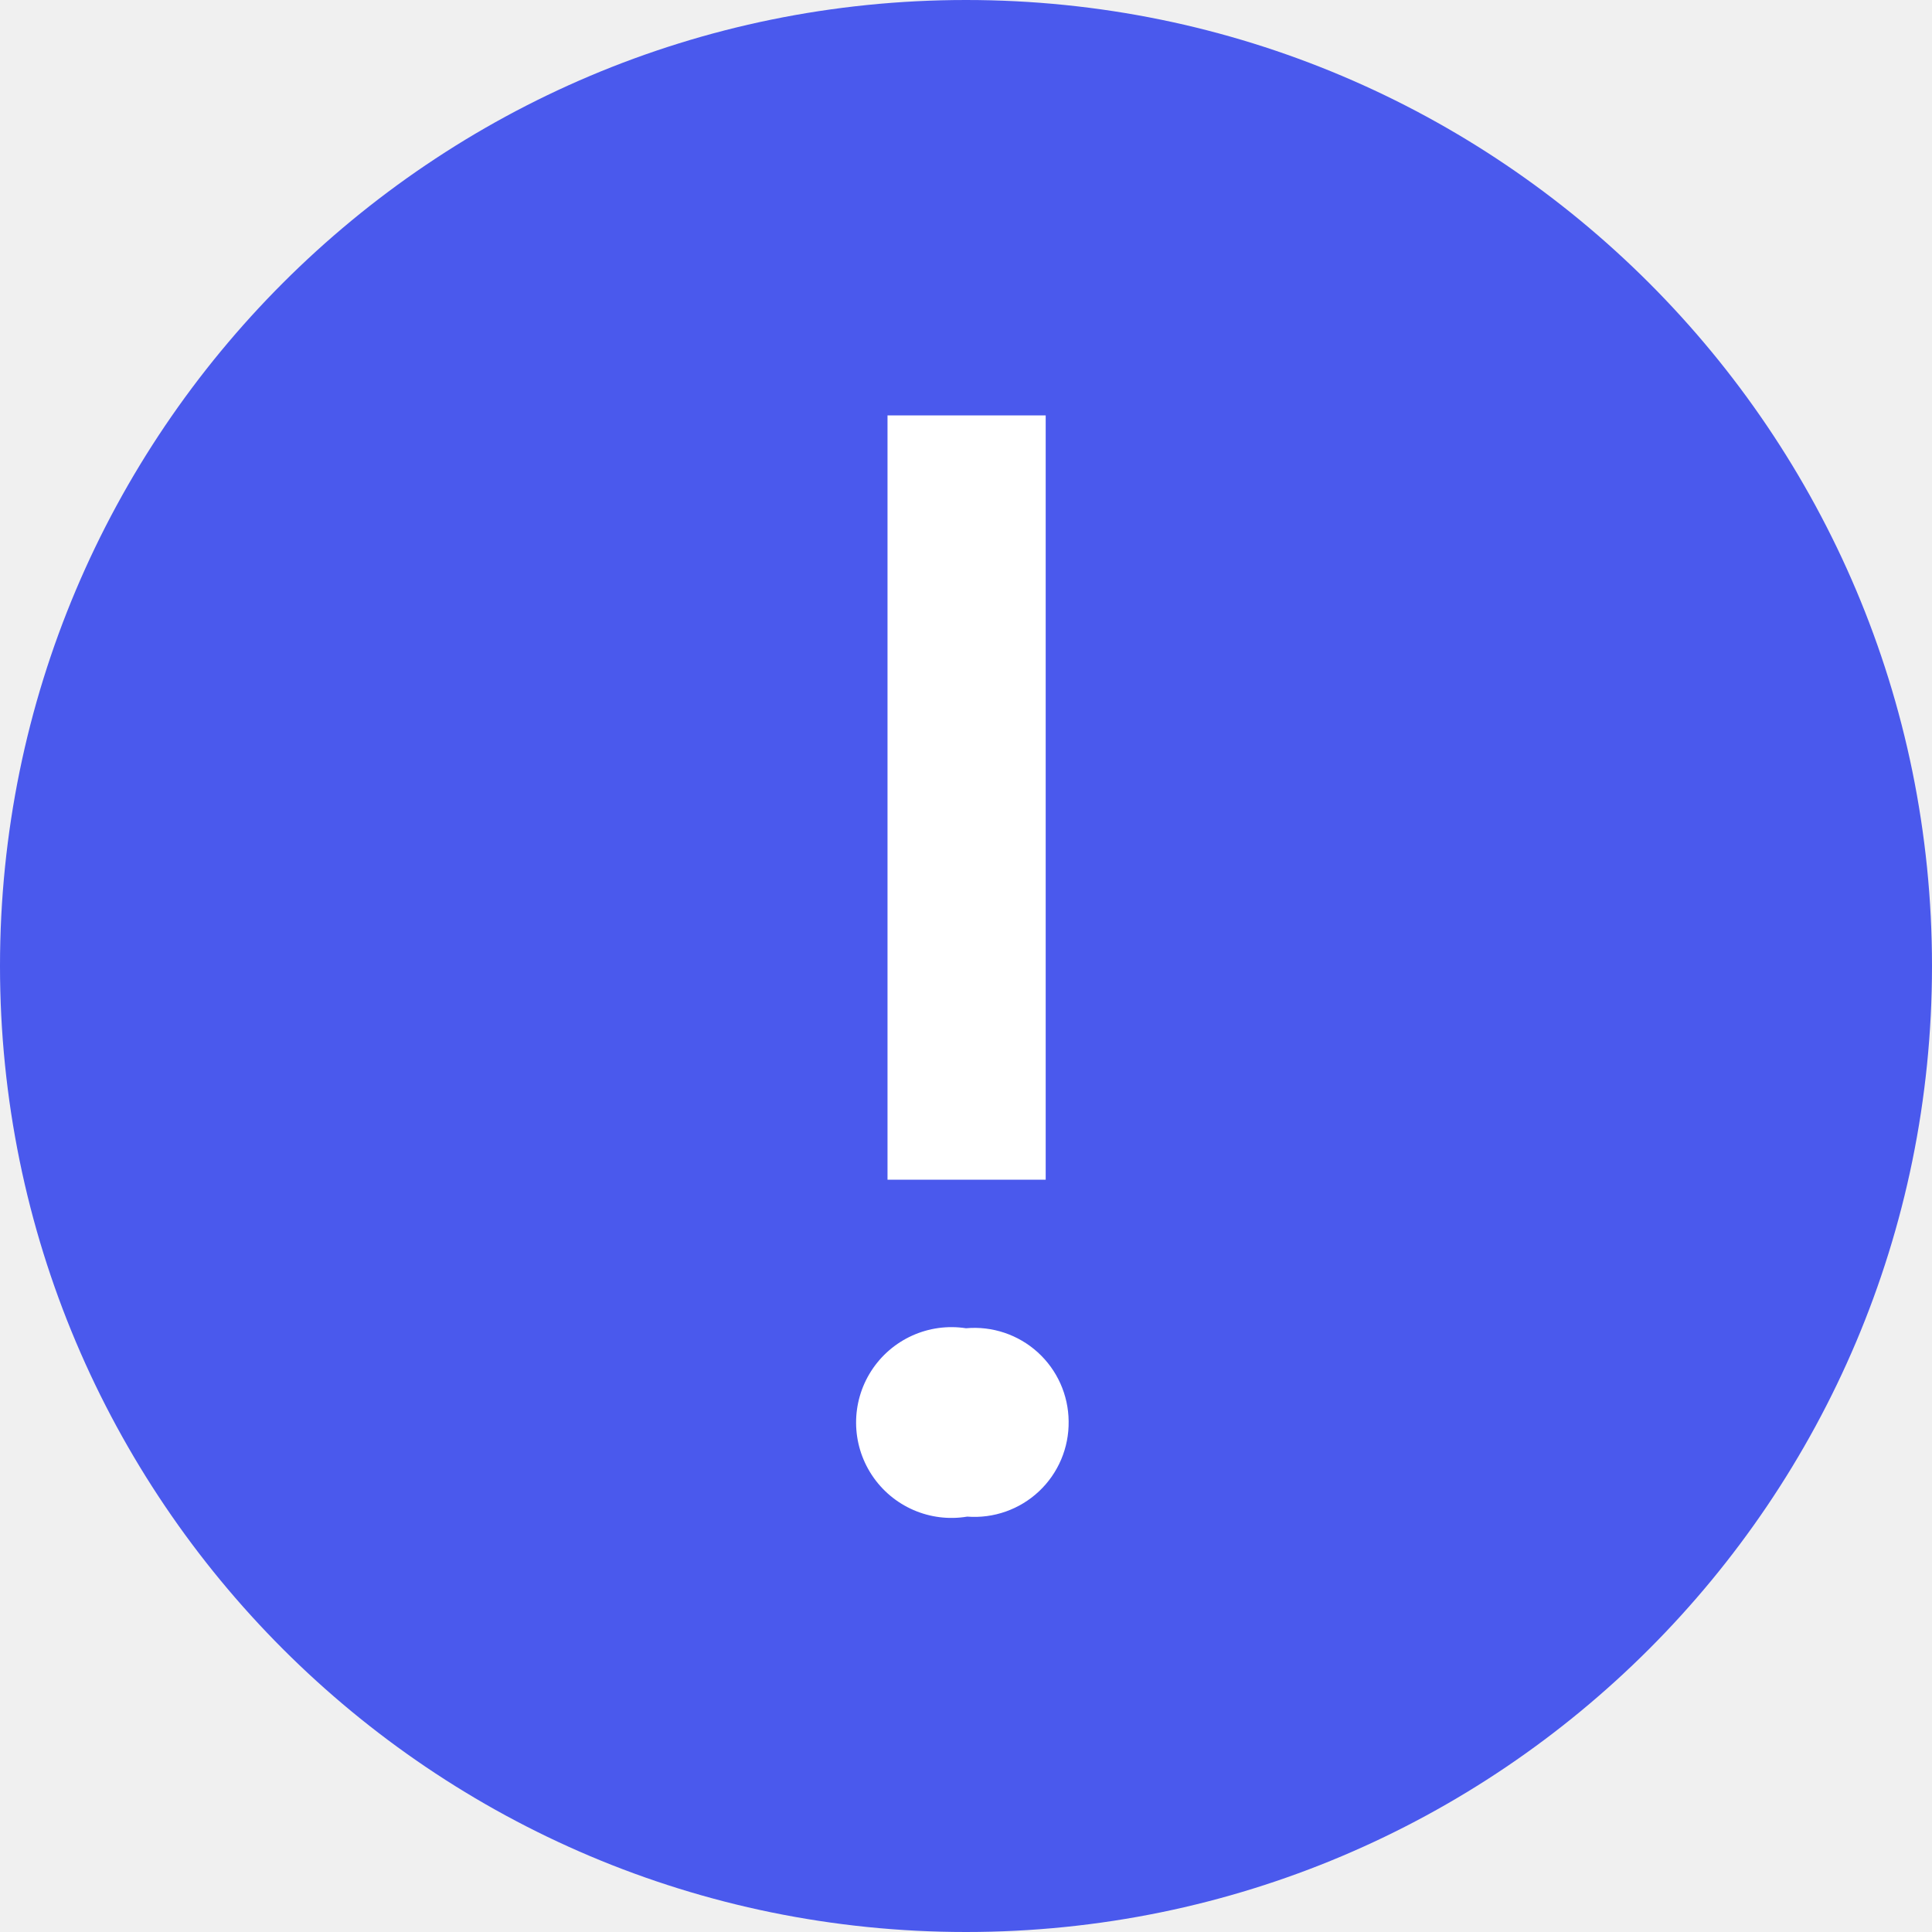
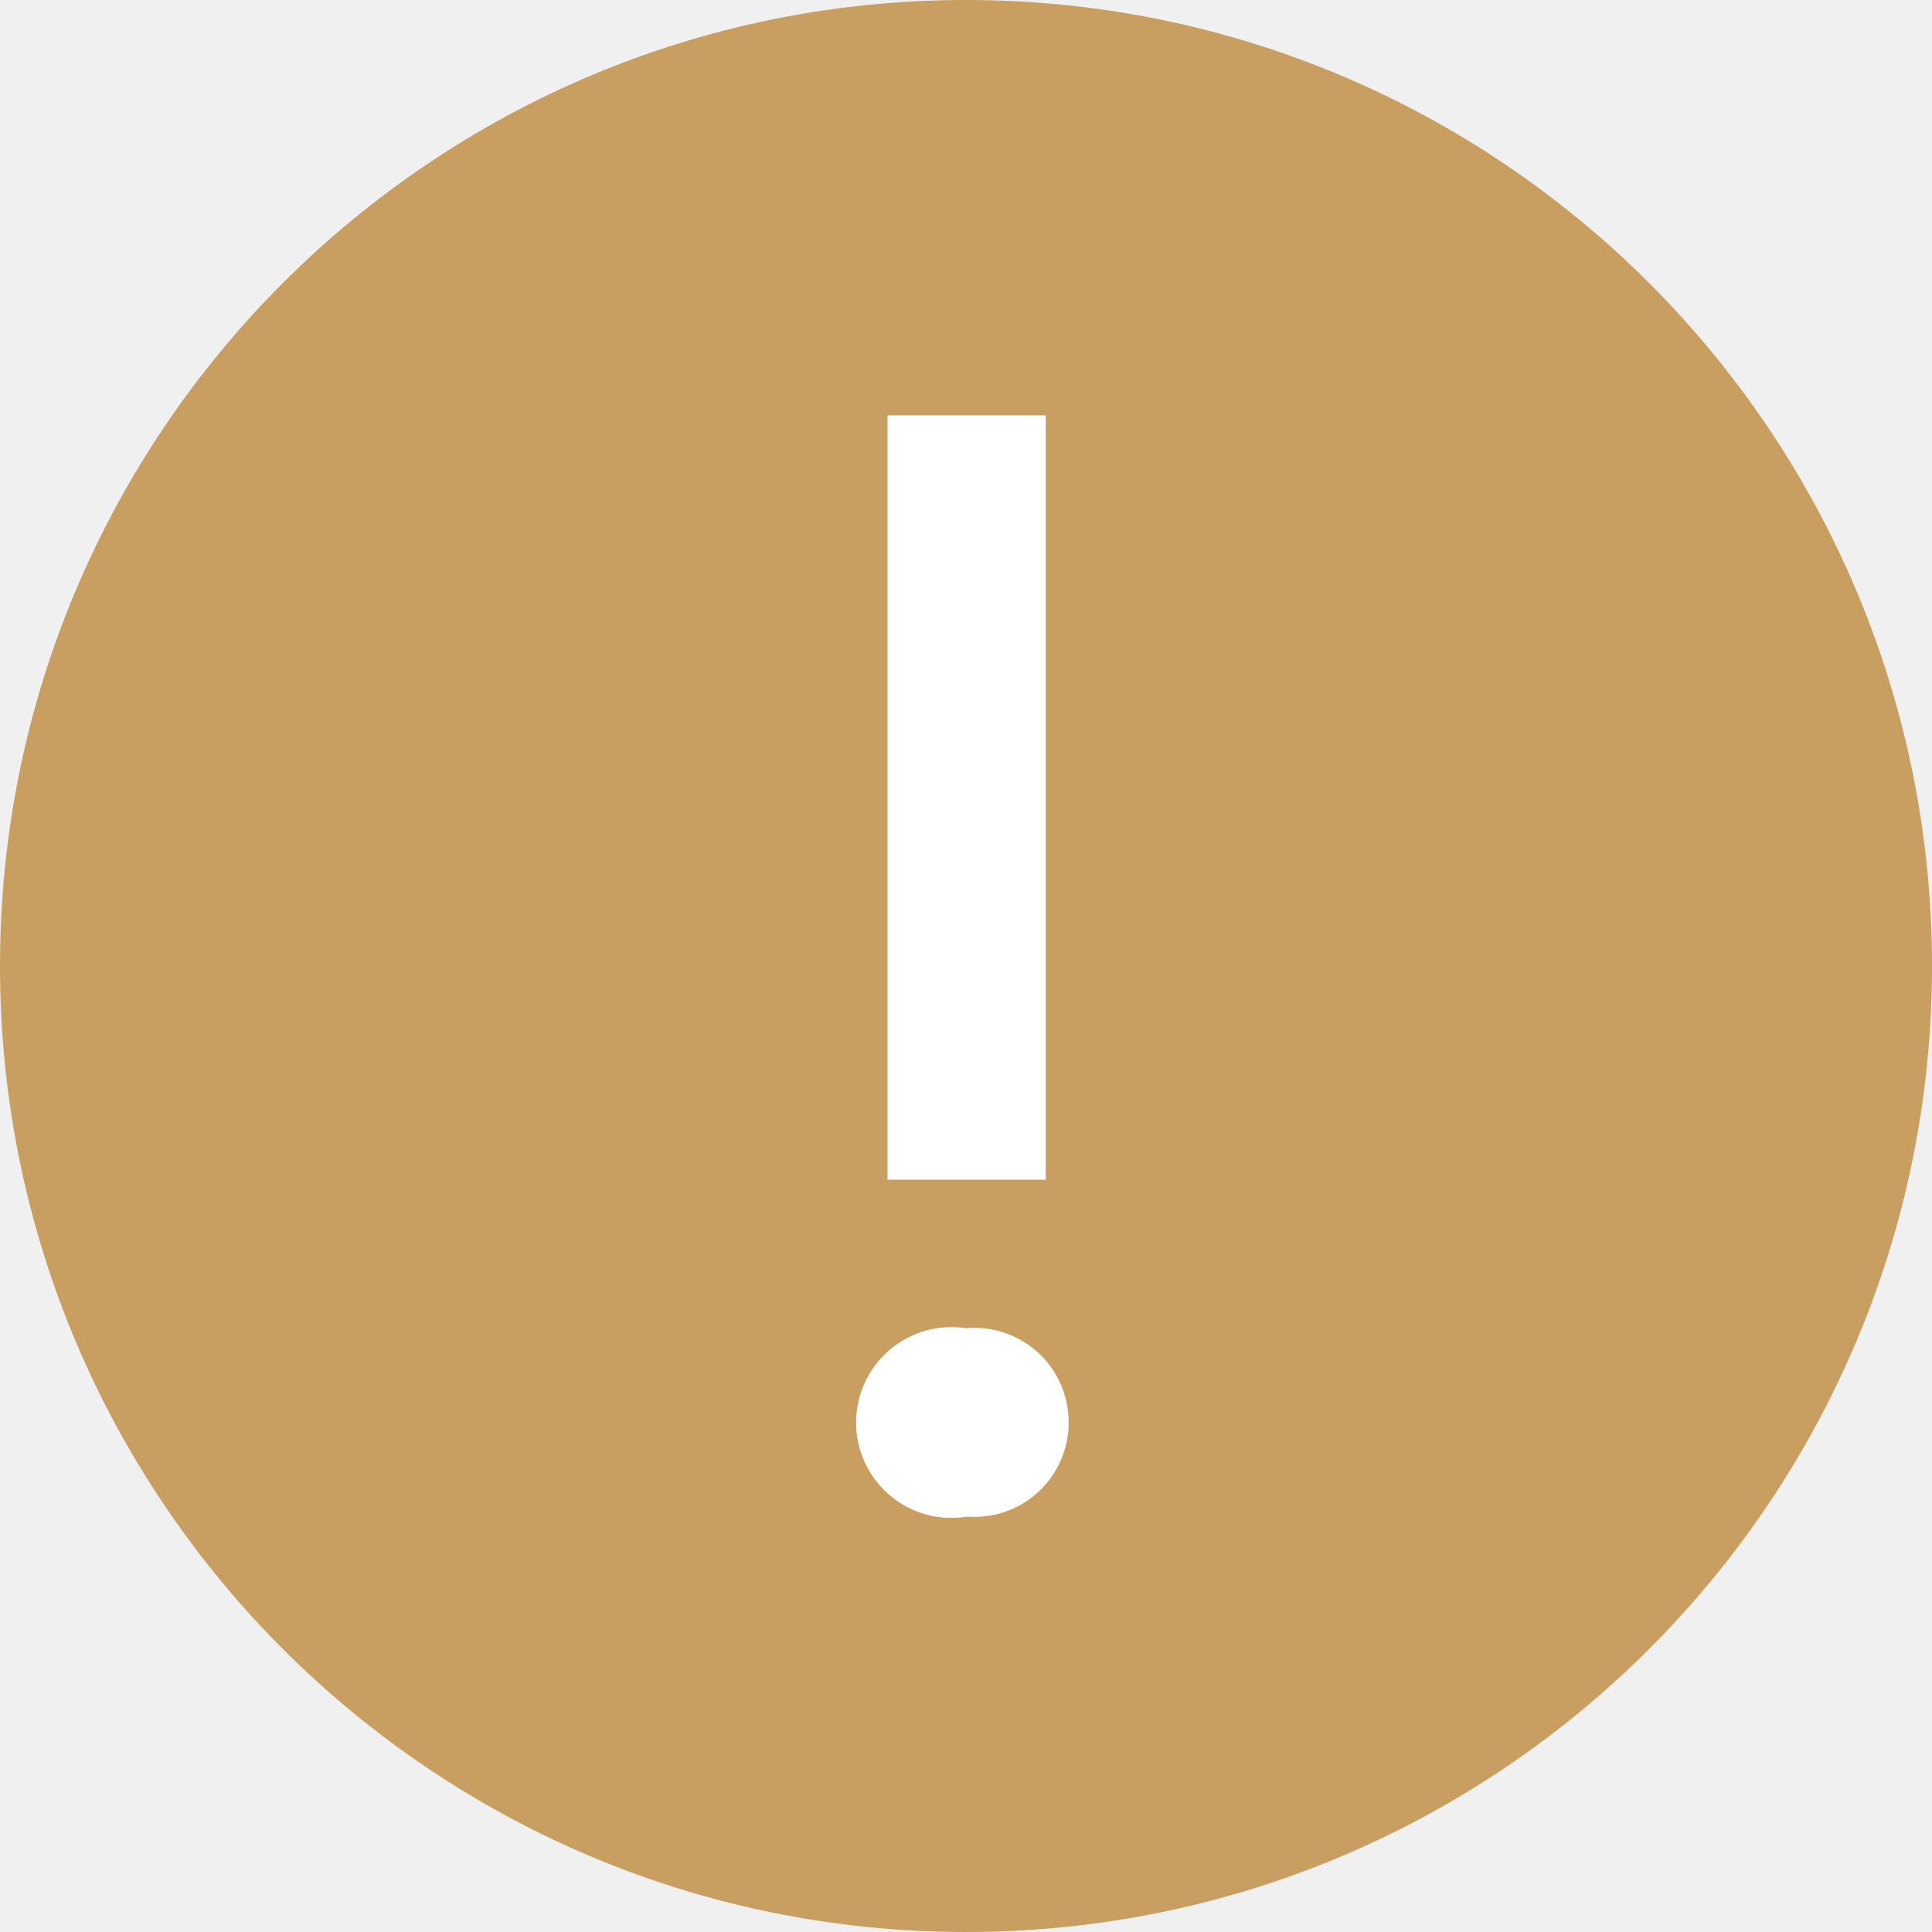
<svg xmlns="http://www.w3.org/2000/svg" viewBox="0 0 16 16">
  <defs>
-     <style>.cls-1{fill:#4a59ed;}.cls-2{fill:#fff;}</style>
+     <style>.cls-1{fill:#c89f60;}.cls-2{fill:#fff;}</style>
  </defs>
  <g id="cnt">
    <circle class="cls-1" cx="8" cy="8" r="8" />
    <path class="cls-2" d="M8.85,11.77a.78.78,0,0,1-.84.79A.79.79,0,1,1,8,11,.78.78,0,0,1,8.85,11.77Zm-.19-2H7.35V3.44H8.66Z" />
  </g>
</svg>
